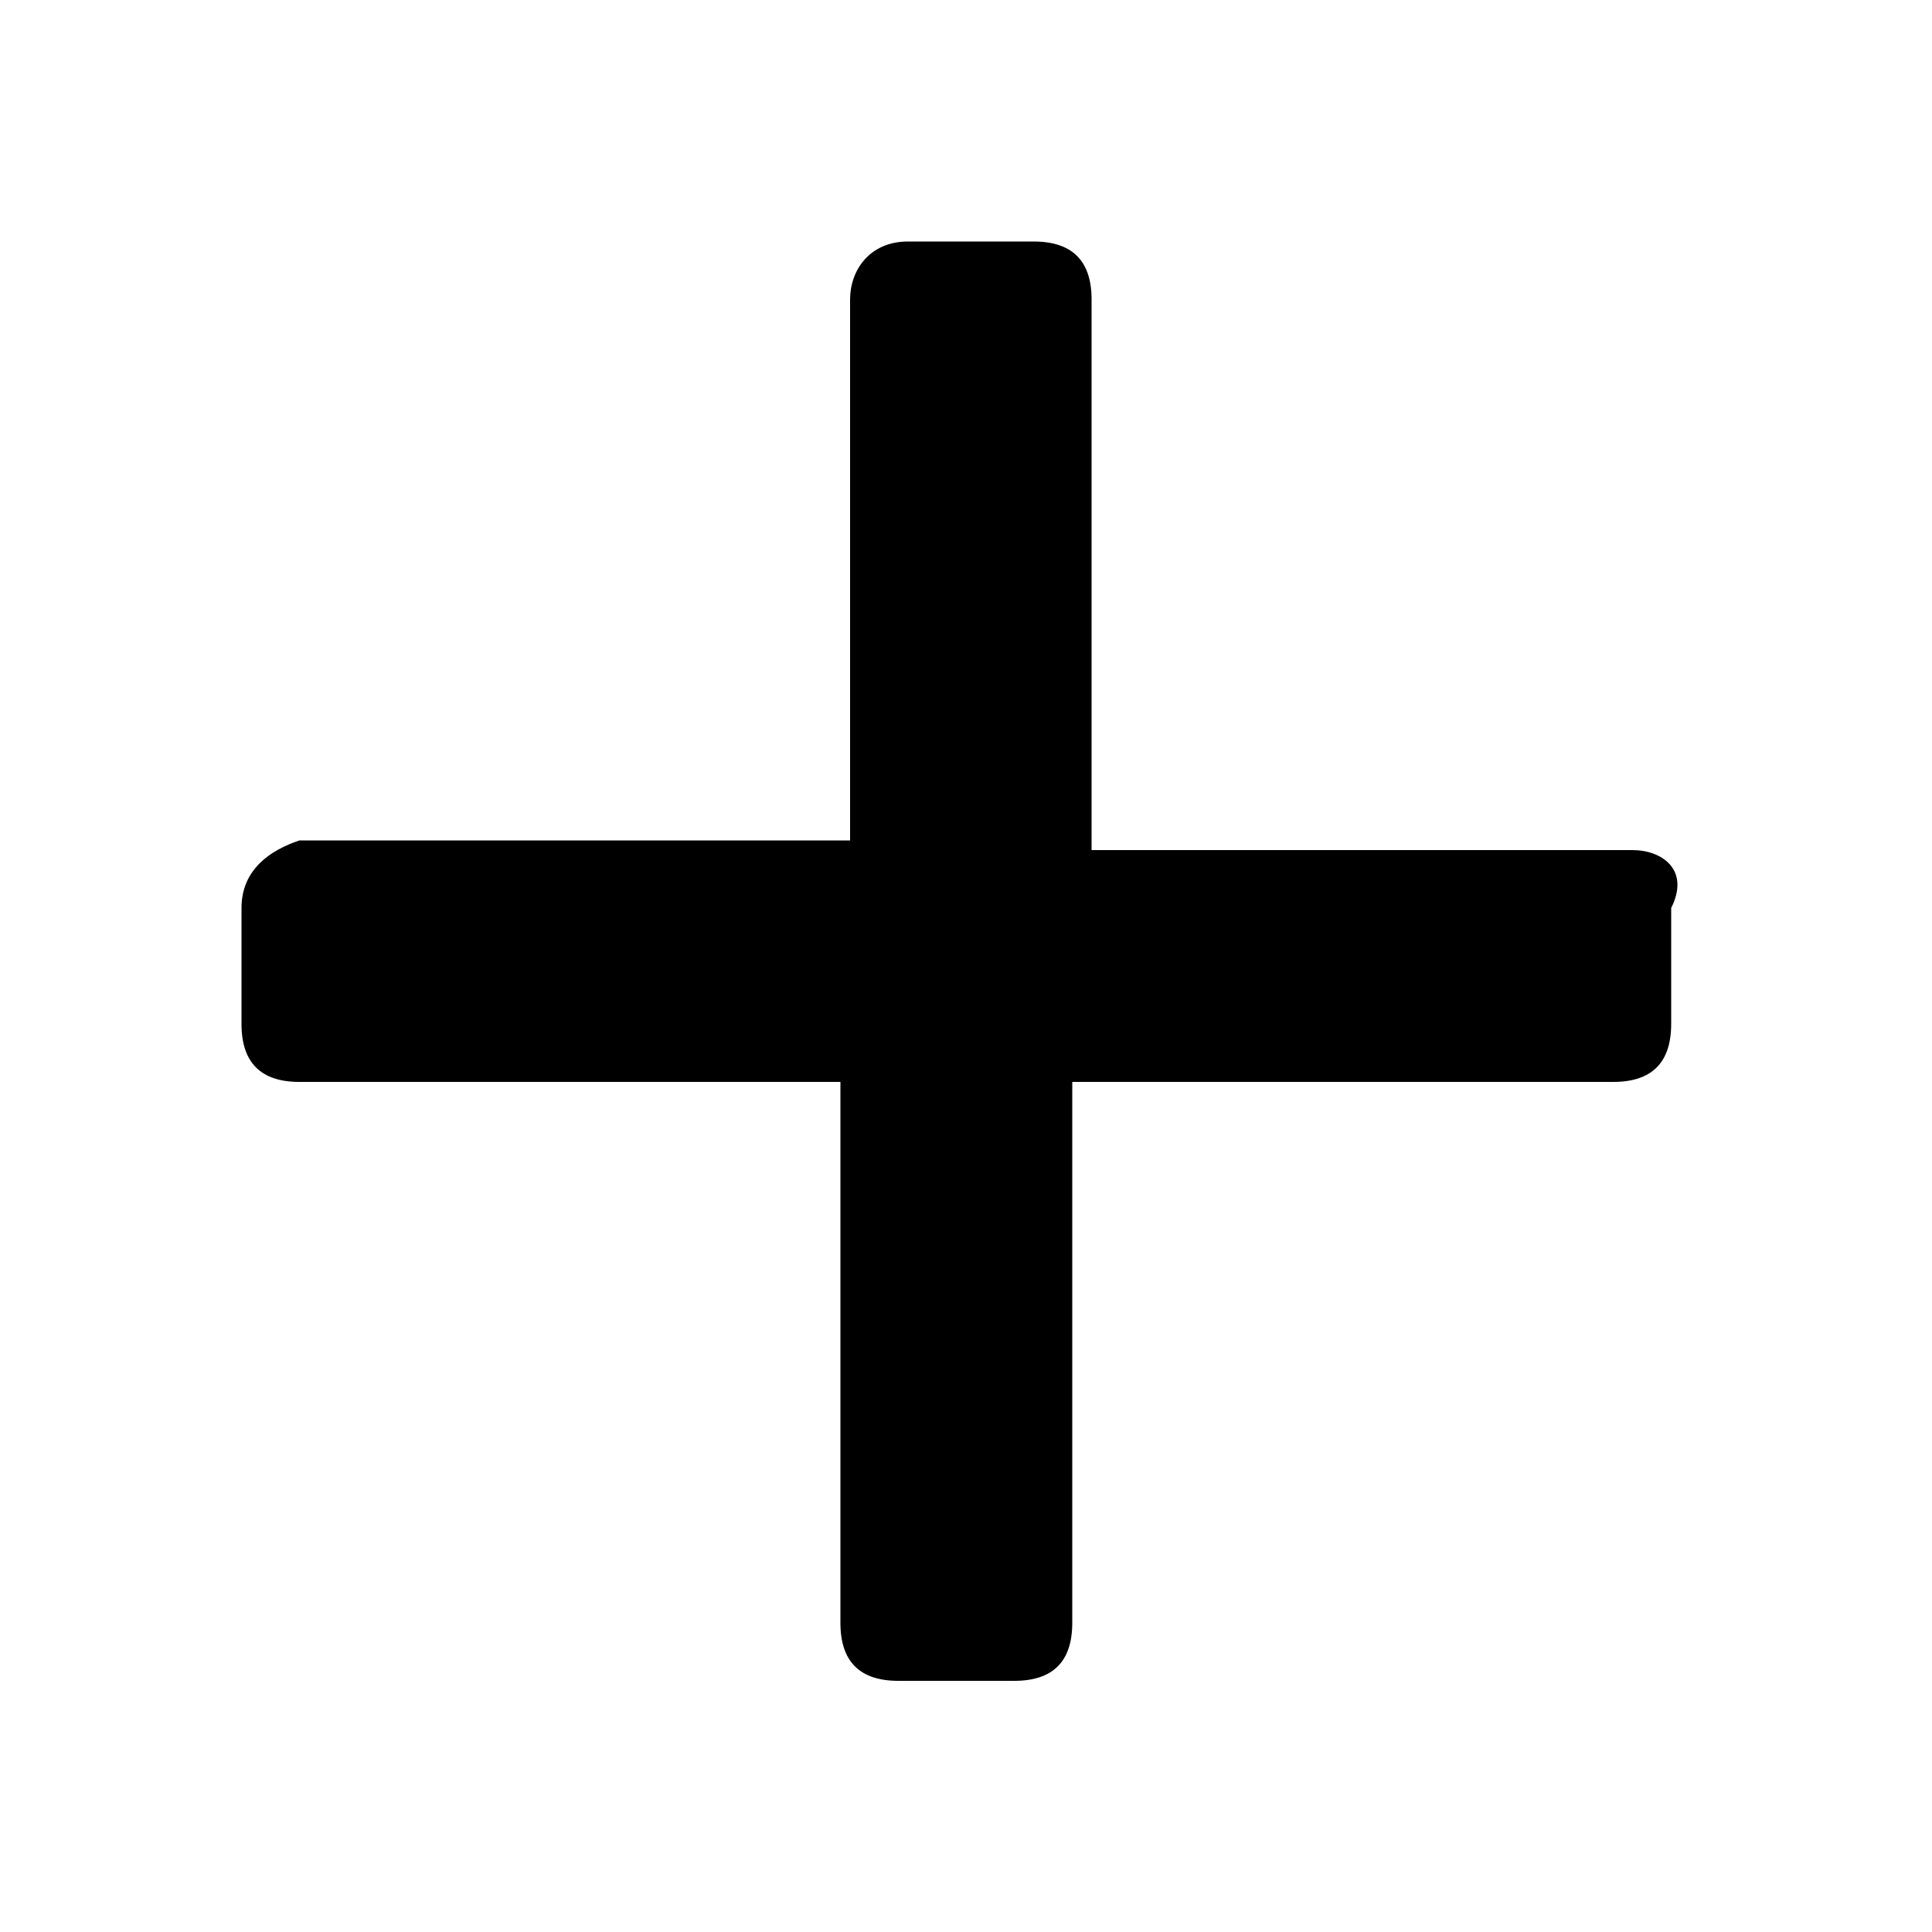
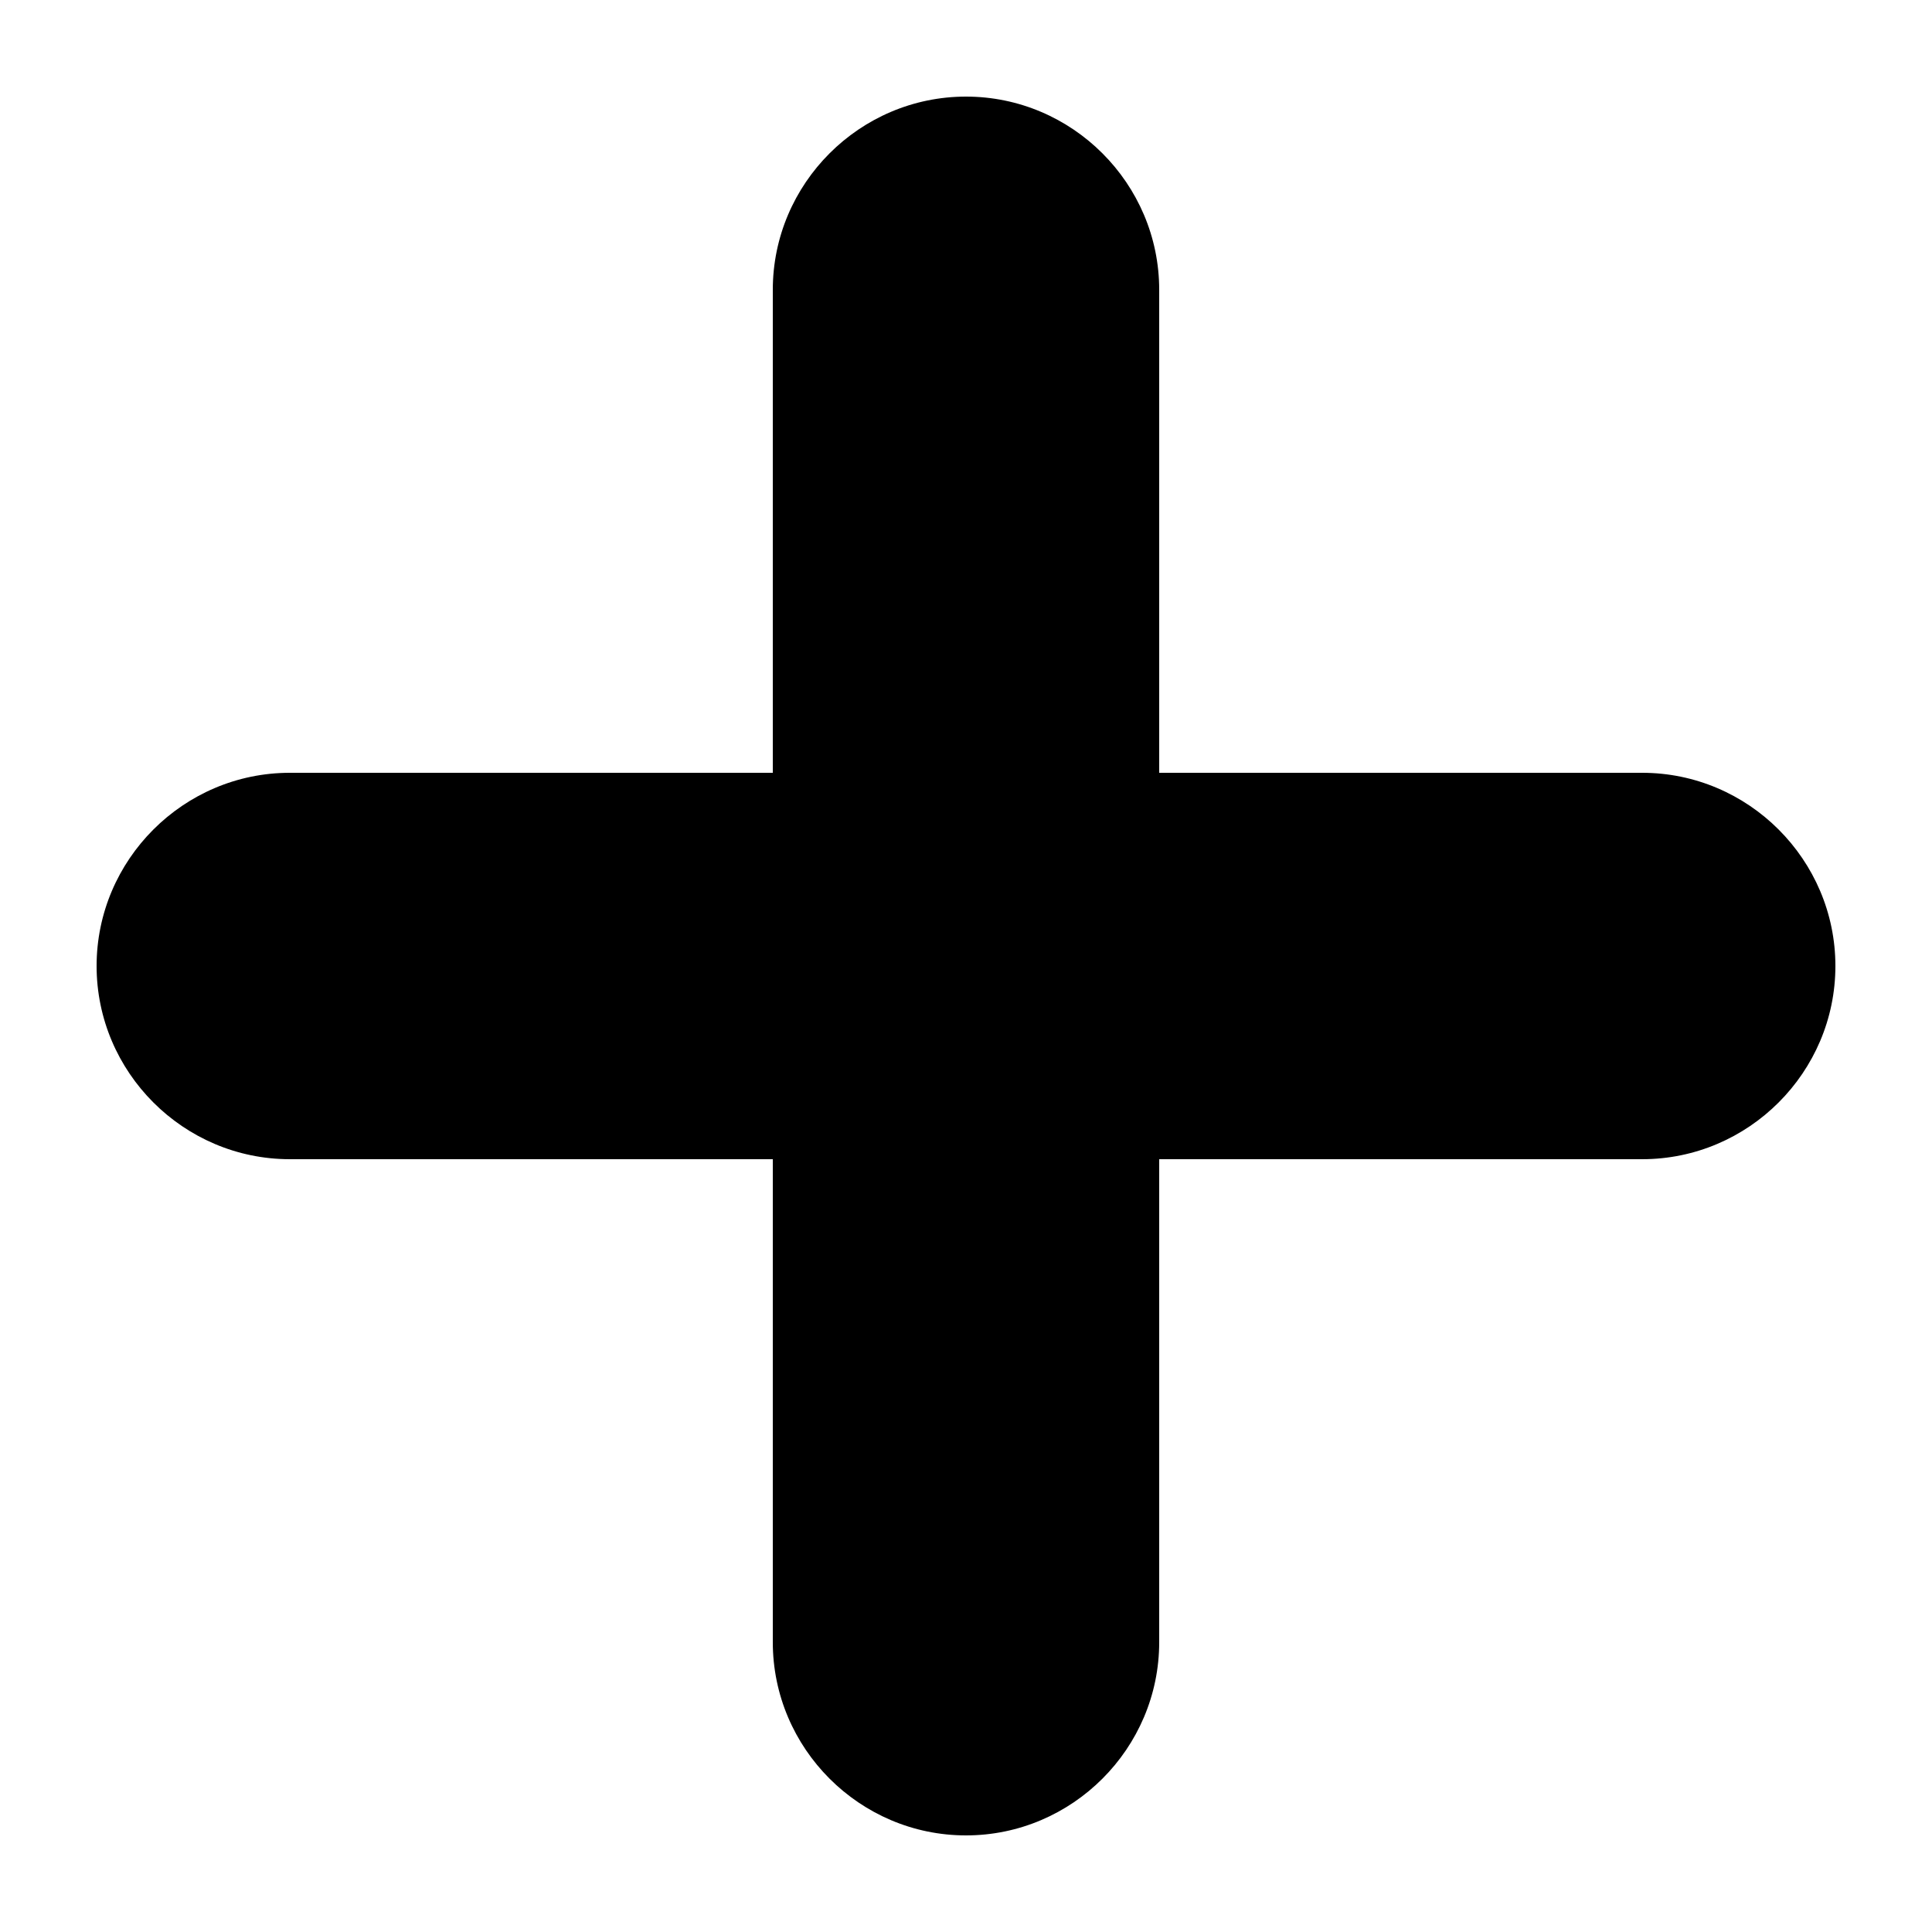
<svg xmlns="http://www.w3.org/2000/svg" version="1.1" id="Layer_1" x="0px" y="0px" viewBox="0 0 20 20" style="enable-background:new 0 0 20 20;" xml:space="preserve">
-   <path d="M16.9,8.8h-5.6V3.1c0-0.4-0.2-0.6-0.6-0.6H9.4C9,2.5,8.8,2.8,8.8,3.1v5.6H3.1C2.8,8.8,2.5,9,2.5,9.4v1.2  c0,0.4,0.2,0.6,0.6,0.6h5.6v5.6c0,0.4,0.2,0.6,0.6,0.6h1.2c0.4,0,0.6-0.2,0.6-0.6v-5.6h5.6c0.4,0,0.6-0.2,0.6-0.6V9.4  C17.5,9,17.2,8.8,16.9,8.8z" />
+   <path d="M12,3c0-1.1-0.9-2-2-2C8.9,1,8,1.9,8,3v5H3c-1.1,0-2,0.9-2,2c0,1.1,0.9,2,2,2h5v5c0,1.1,0.9,2,2,2c1.1,0,2-0.9,2-2v-5h5  c1.1,0,2-0.9,2-2c0-1.1-0.9-2-2-2h-5V3z" />
</svg>
